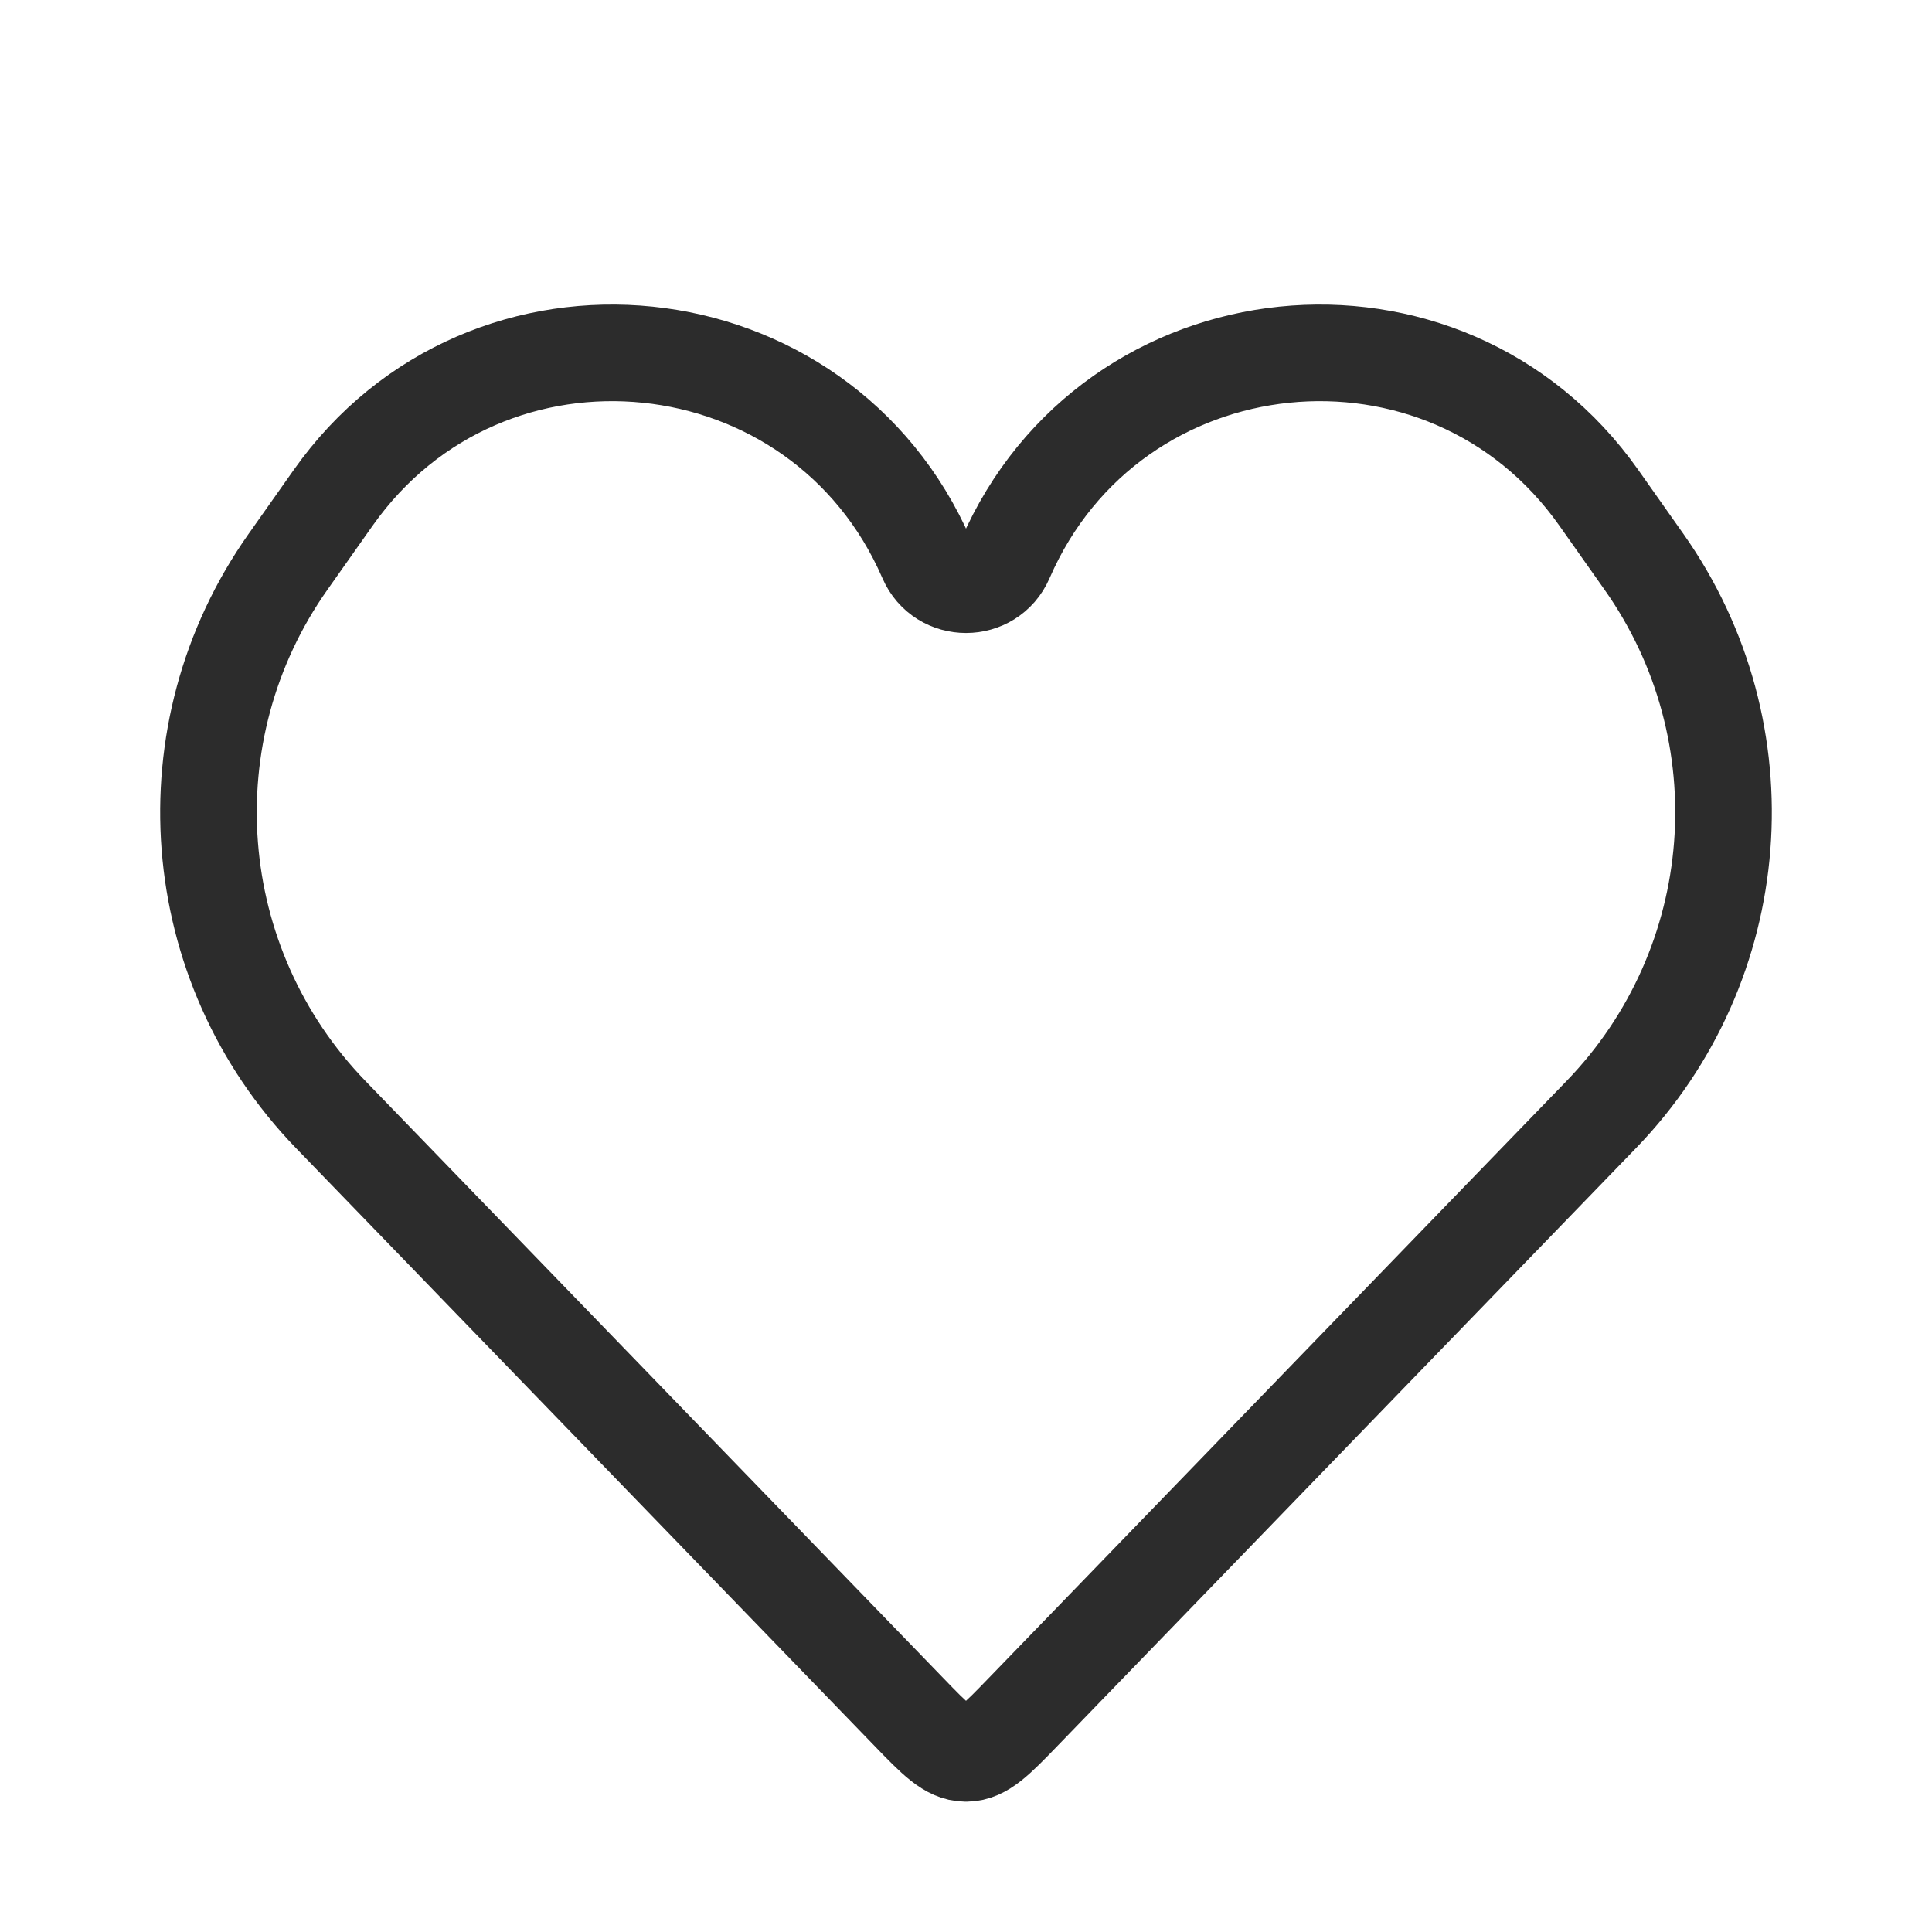
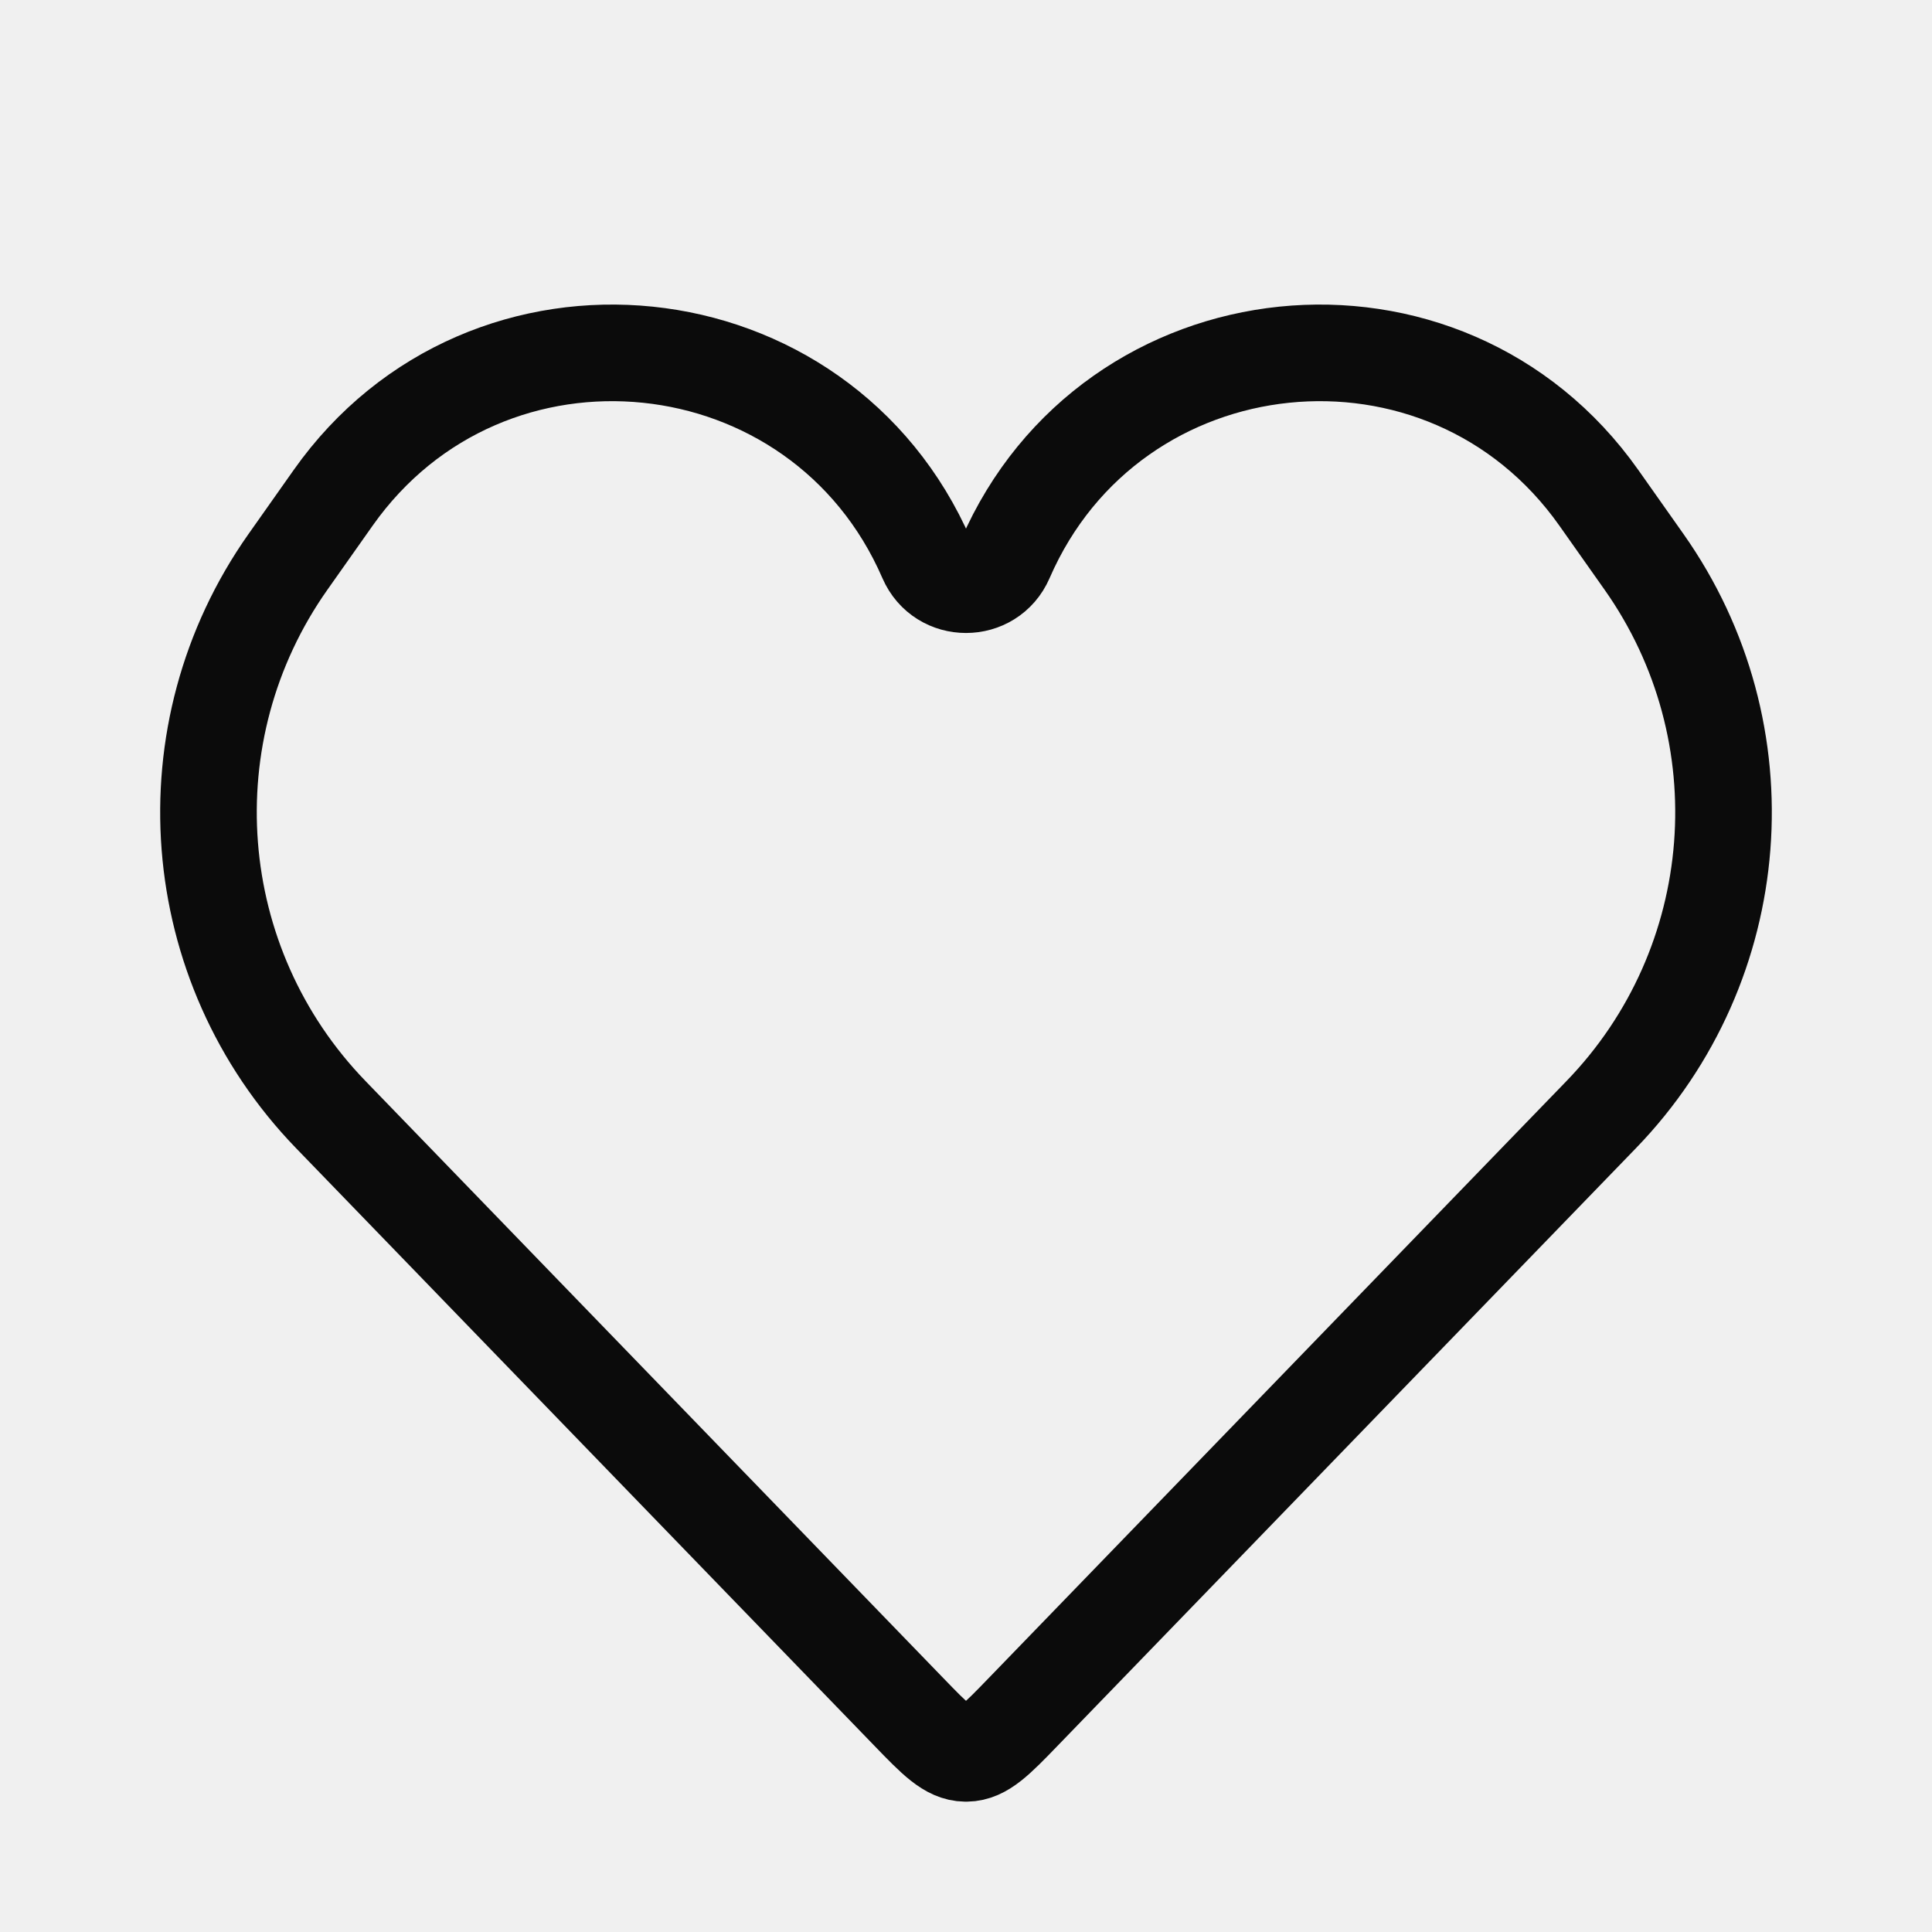
<svg xmlns="http://www.w3.org/2000/svg" width="24" height="24" viewBox="0 0 24 24" fill="none">
-   <rect width="24" height="24" fill="white" />
-   <path d="M4.138 6.185L3.577 6.98C2.082 9.099 2.305 11.982 4.109 13.846L6.5 16.317L11.287 21.263C11.619 21.607 11.786 21.778 11.994 21.781H12.006C12.214 21.778 12.381 21.607 12.713 21.263L19.891 13.846C21.695 11.982 21.918 9.099 20.423 6.98L19.862 6.185C17.95 3.474 13.808 3.9 12.488 6.943C12.303 7.37 11.697 7.37 11.512 6.943C10.192 3.9 6.05 3.474 4.138 6.185Z" stroke="#222222" stroke-opacity="0.95" stroke-width="1.2" />
+   <path d="M4.138 6.185L3.577 6.98C2.082 9.099 2.305 11.982 4.109 13.846L6.5 16.317L11.287 21.263C11.619 21.607 11.786 21.778 11.994 21.781H12.006C12.214 21.778 12.381 21.607 12.713 21.263L19.891 13.846C21.695 11.982 21.918 9.099 20.423 6.98L19.862 6.185C17.95 3.474 13.808 3.9 12.488 6.943C12.303 7.37 11.697 7.37 11.512 6.943C10.192 3.9 6.05 3.474 4.138 6.185Z" stroke="currentColor" stroke-opacity="0.95" stroke-width="1.2" />
</svg>
